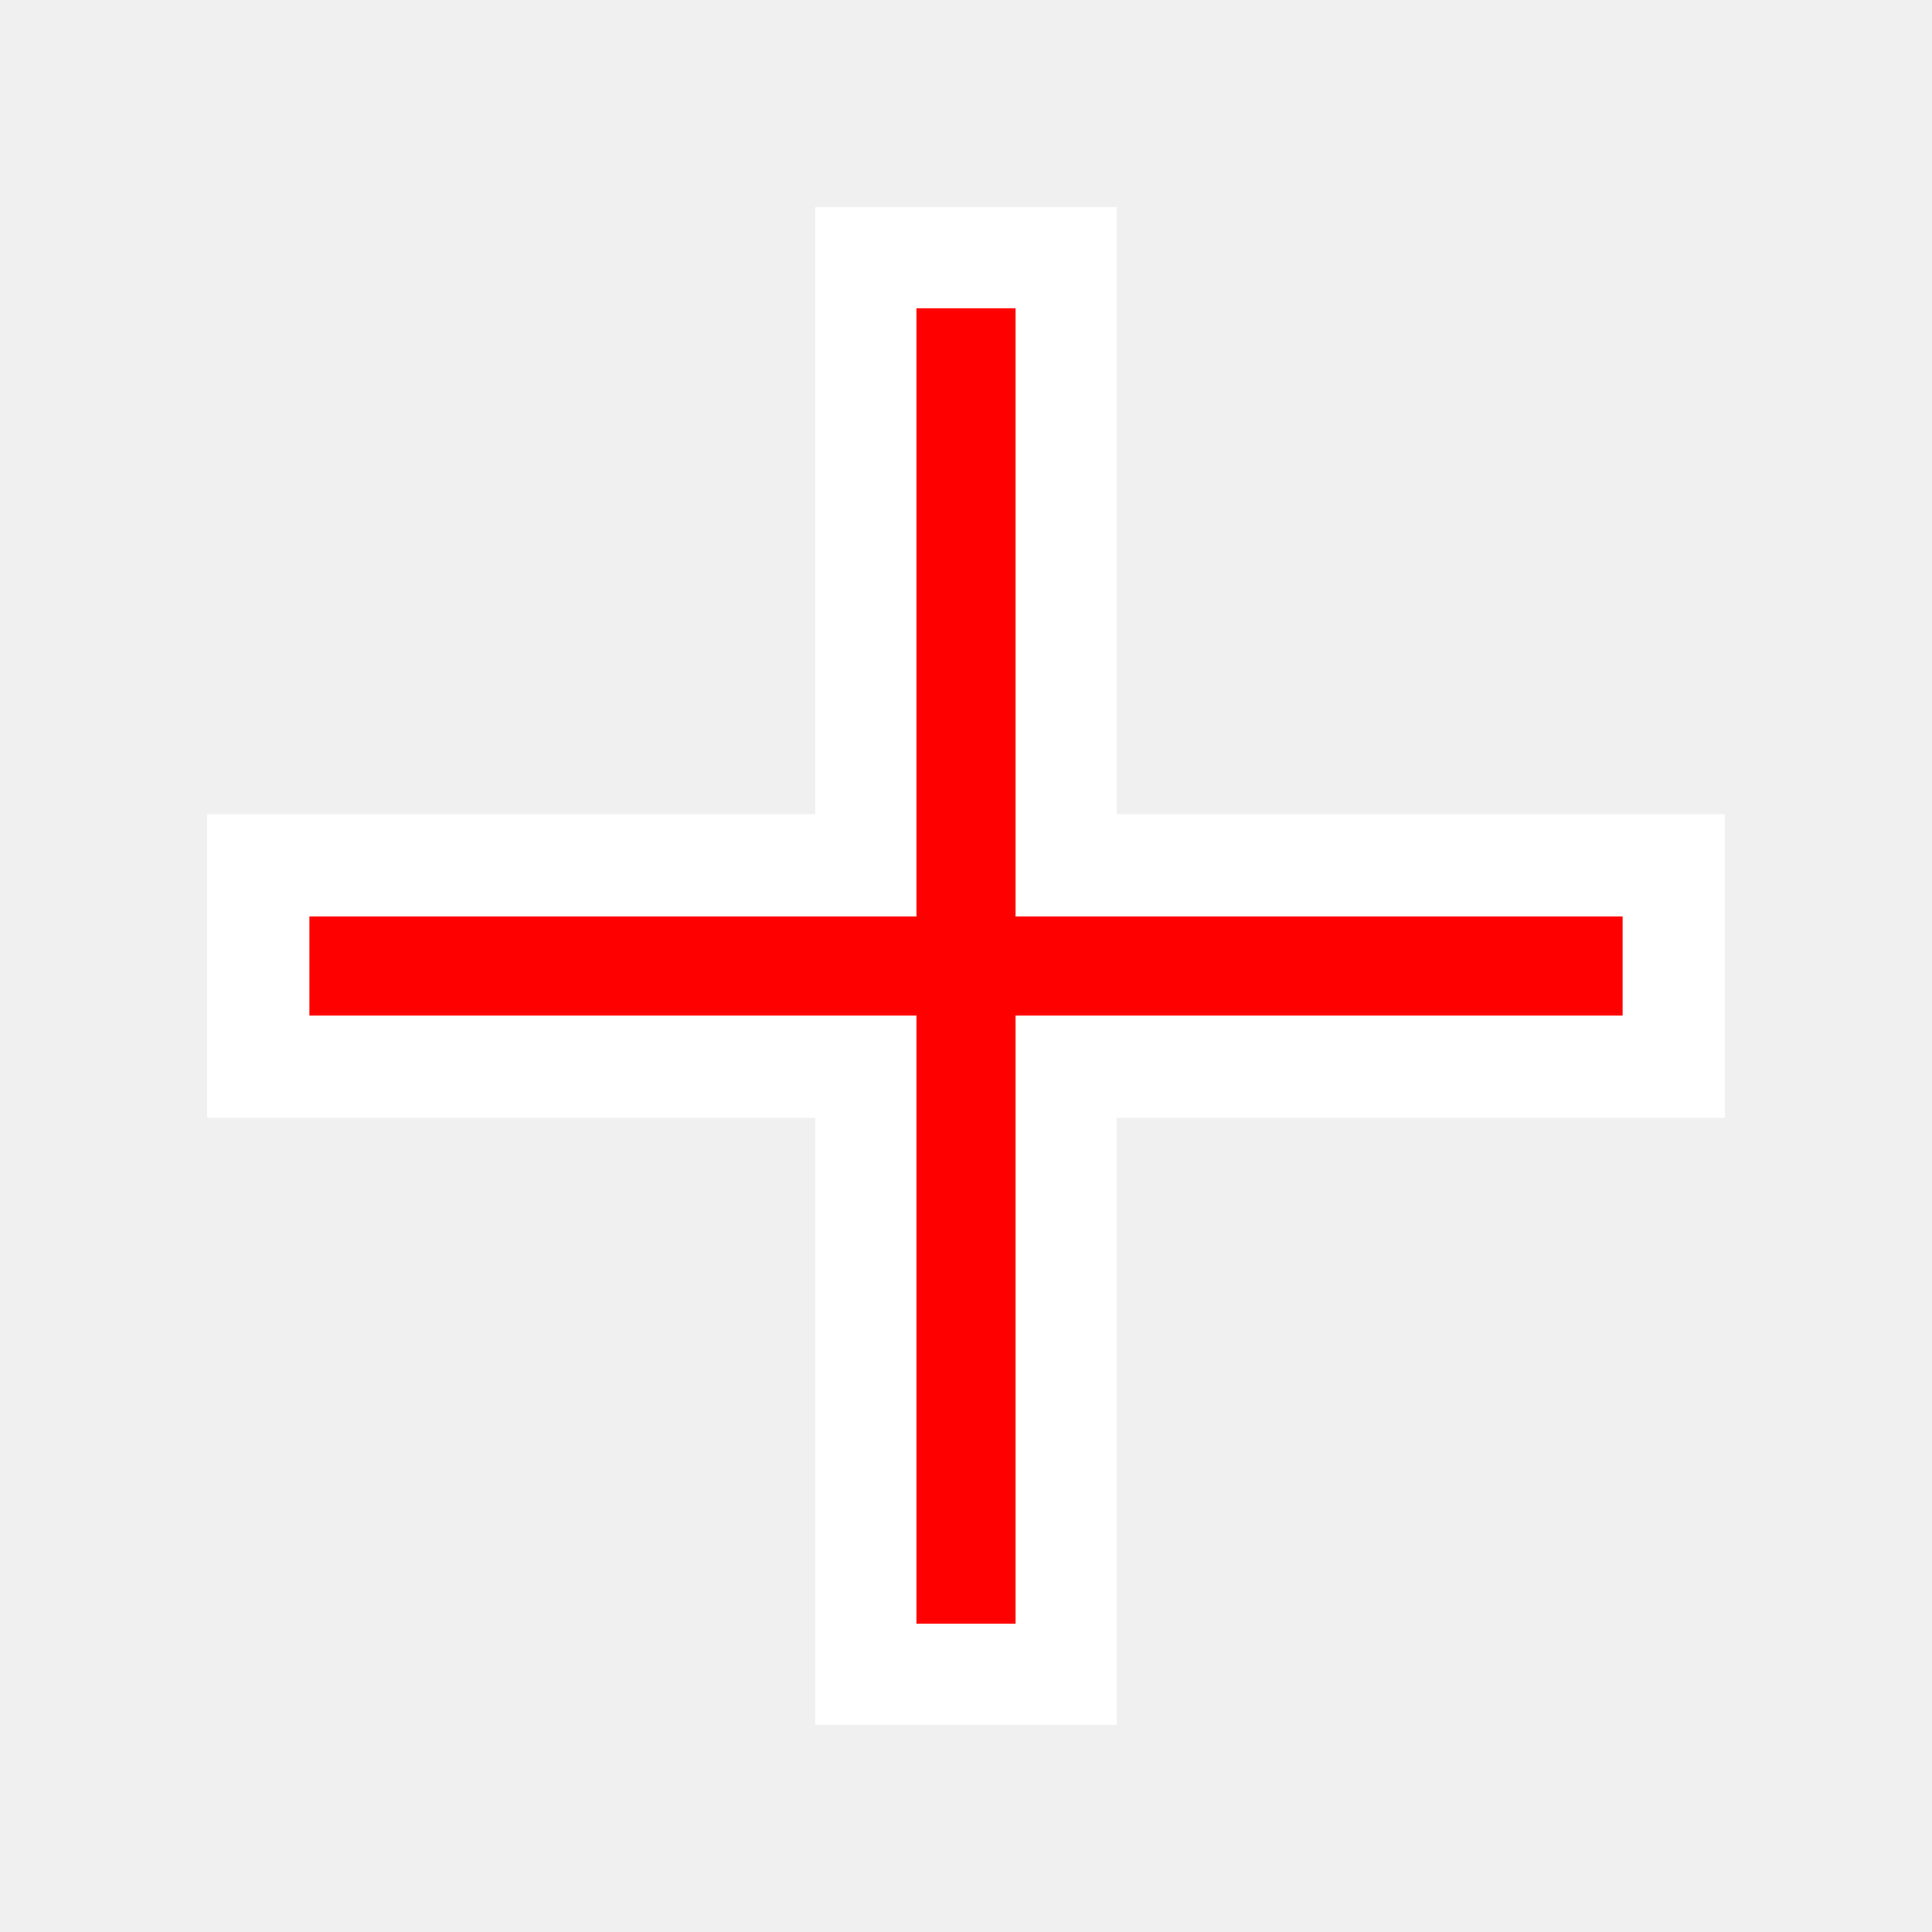
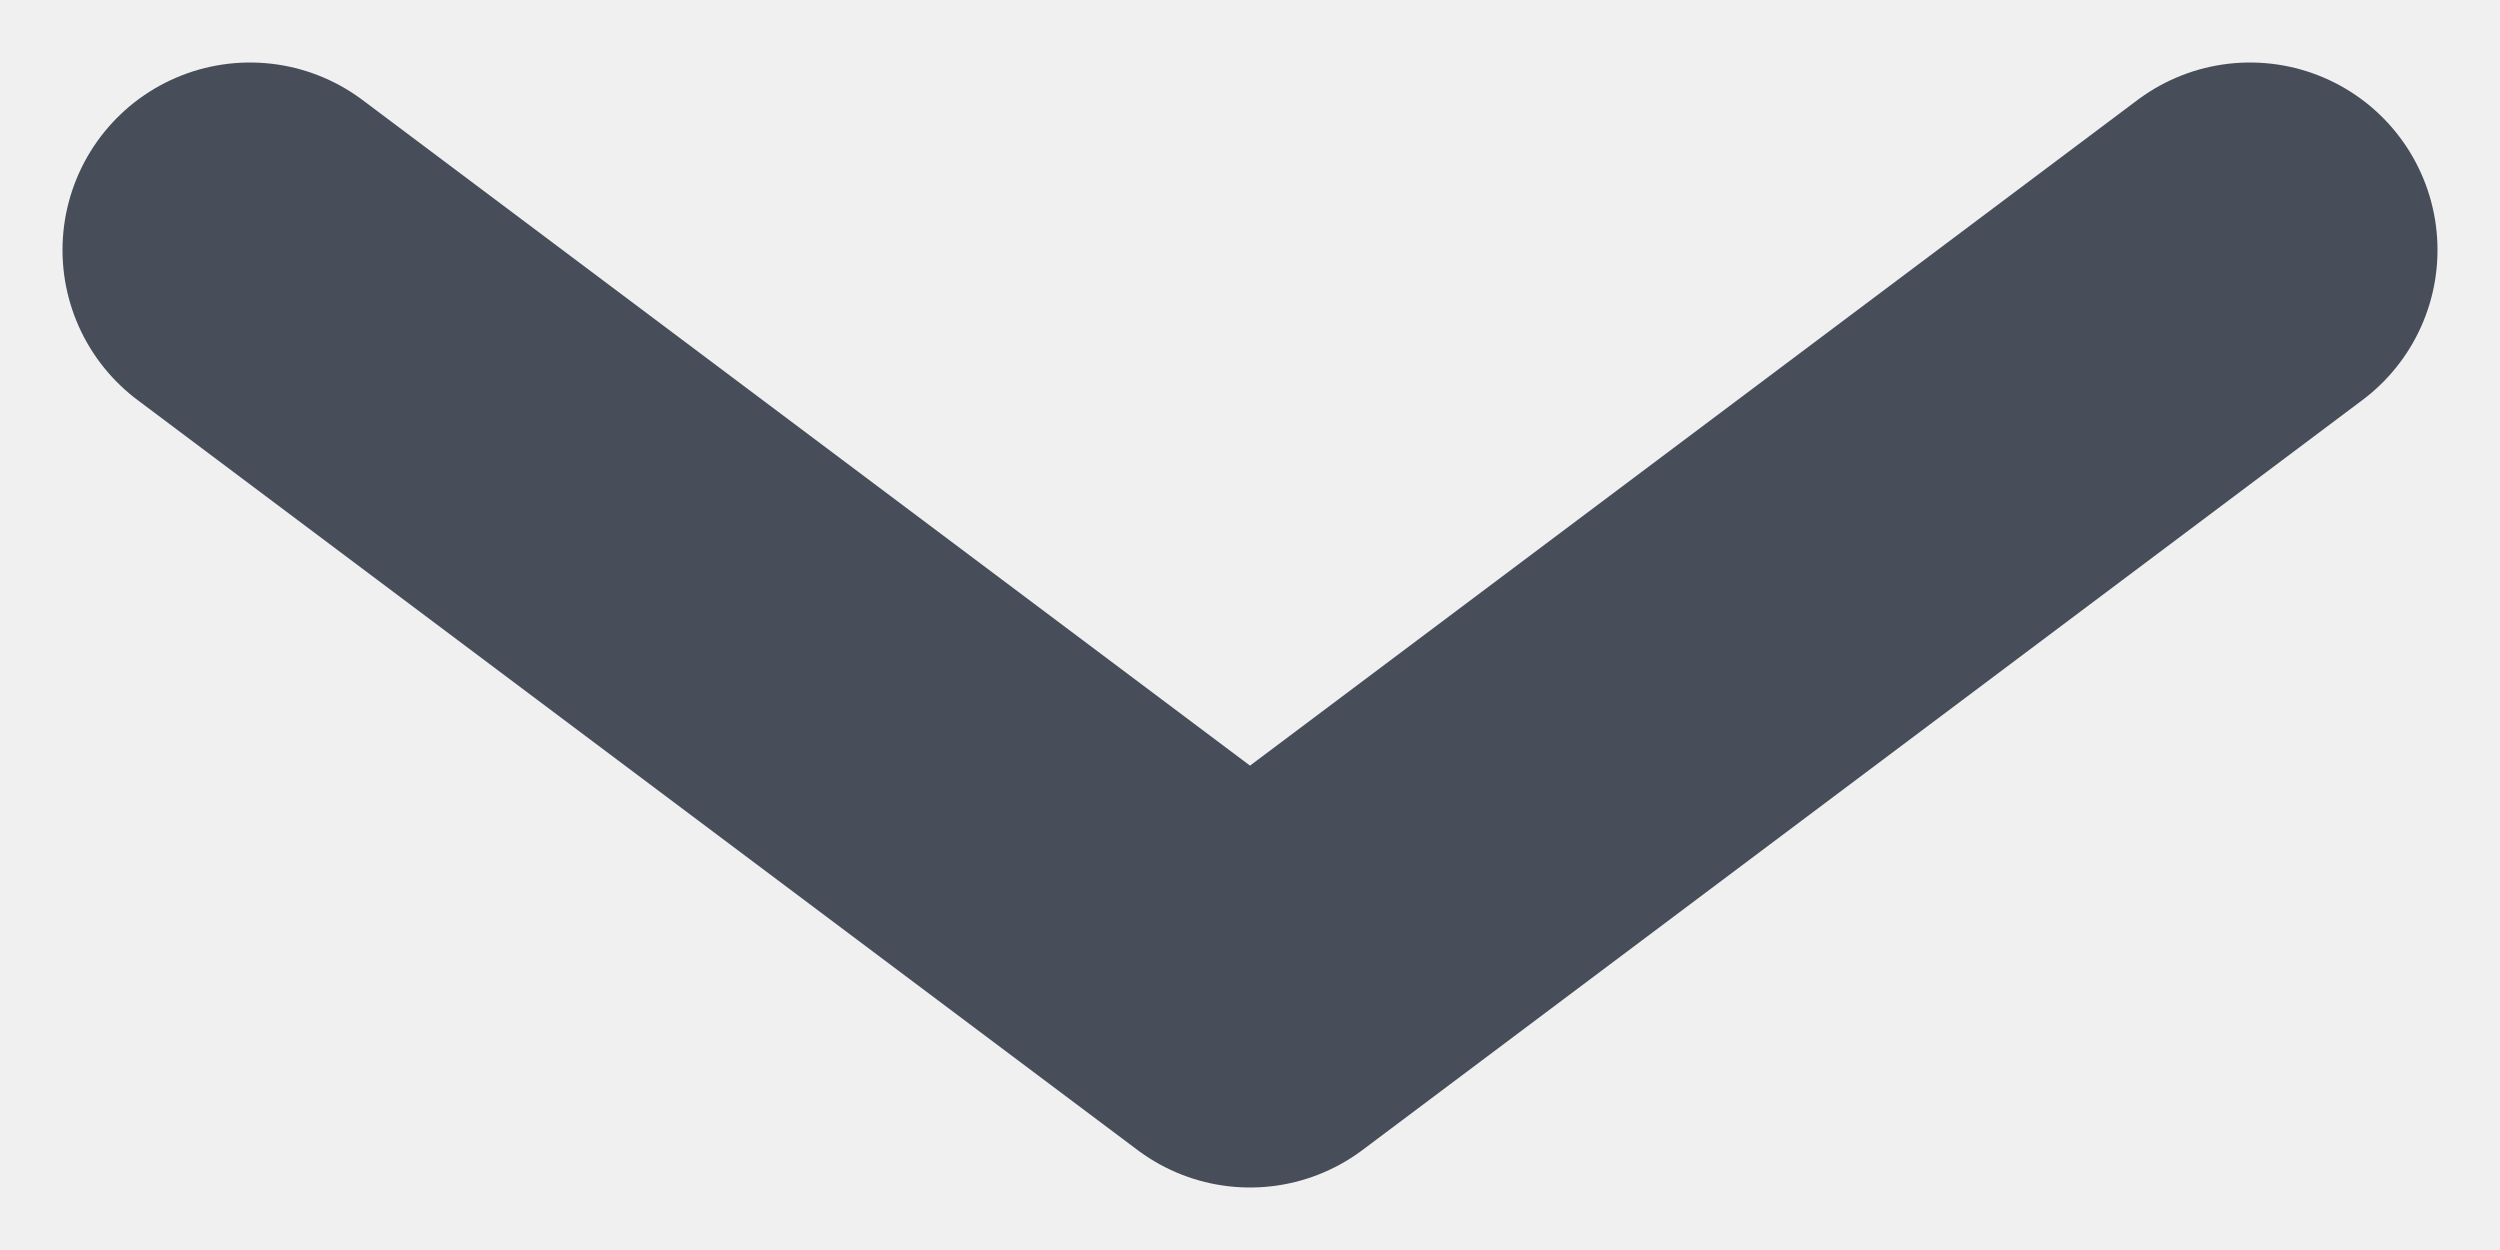
- <svg xmlns="http://www.w3.org/2000/svg" class="icon" viewBox="0 0 1024 1024" width="32" height="32">
-   <path d="M914.199 431.56h-322.28V109.801H432.033v321.76H109.801V592.44h322.28v321.759h159.838v-321.76H914.2V431.56z" fill="#FFF" />
-   <path d="M860.02 485.739H538.261V163.412H485.74v322.327H163.98v52.522h321.76v322.327h52.522V538.261h321.76V485.74z" fill="red" />
+ <svg xmlns="http://www.w3.org/2000/svg" width="10" height="5" viewBox="0 0 10 5" fill="none">
+   <path d="m1 1 4 3 4-3" stroke="#474D59" stroke-width="1.5" stroke-linecap="round" stroke-linejoin="round" />
</svg>
